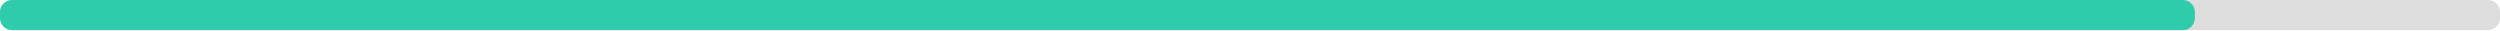
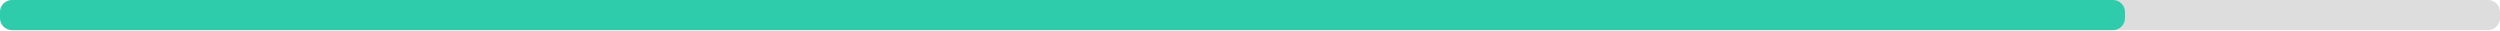
<svg xmlns="http://www.w3.org/2000/svg" width="830" height="10">
  <g>
    <rect style="fill: #ddd;" height="10" width="830" rx="4" y="0" x="0" />
-     <rect style="fill: #2eccaa;" height="10" width="728.7" rx="4" y="0" x="0" />
+     <rect style="fill: #2eccaa;" height="10" width="705.5" rx="4" y="0" x="0" />
  </g>
</svg>
